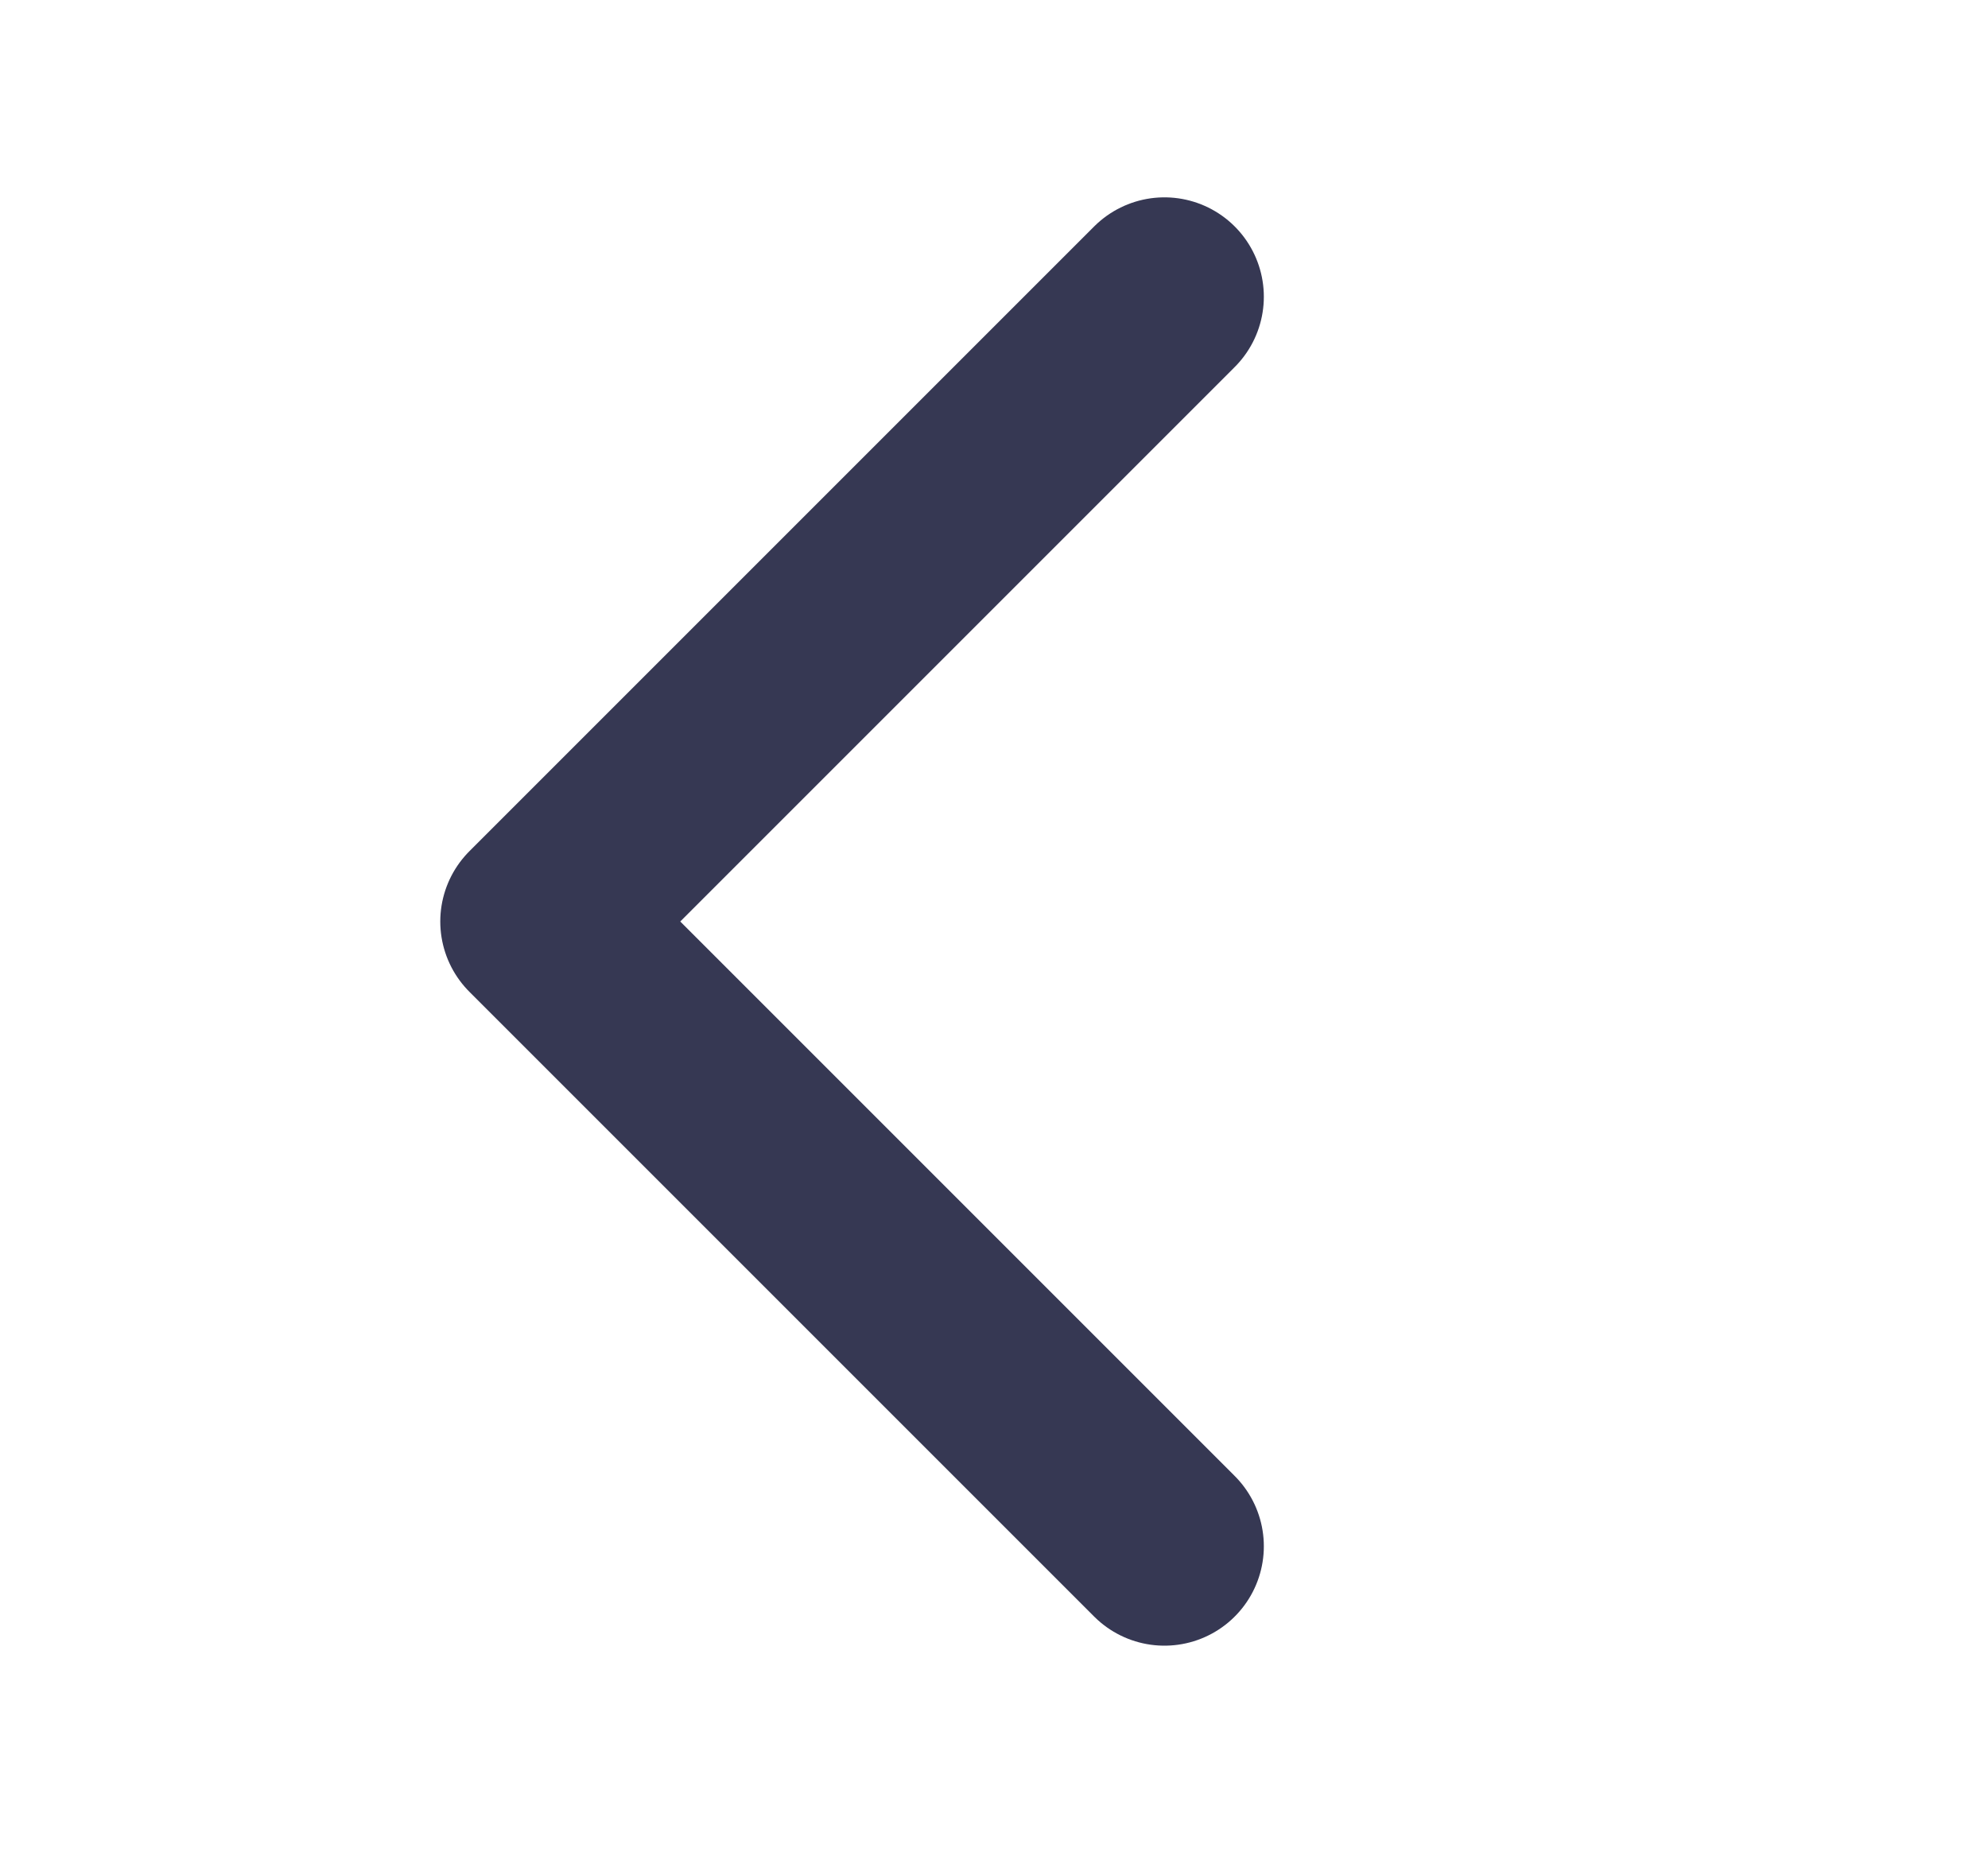
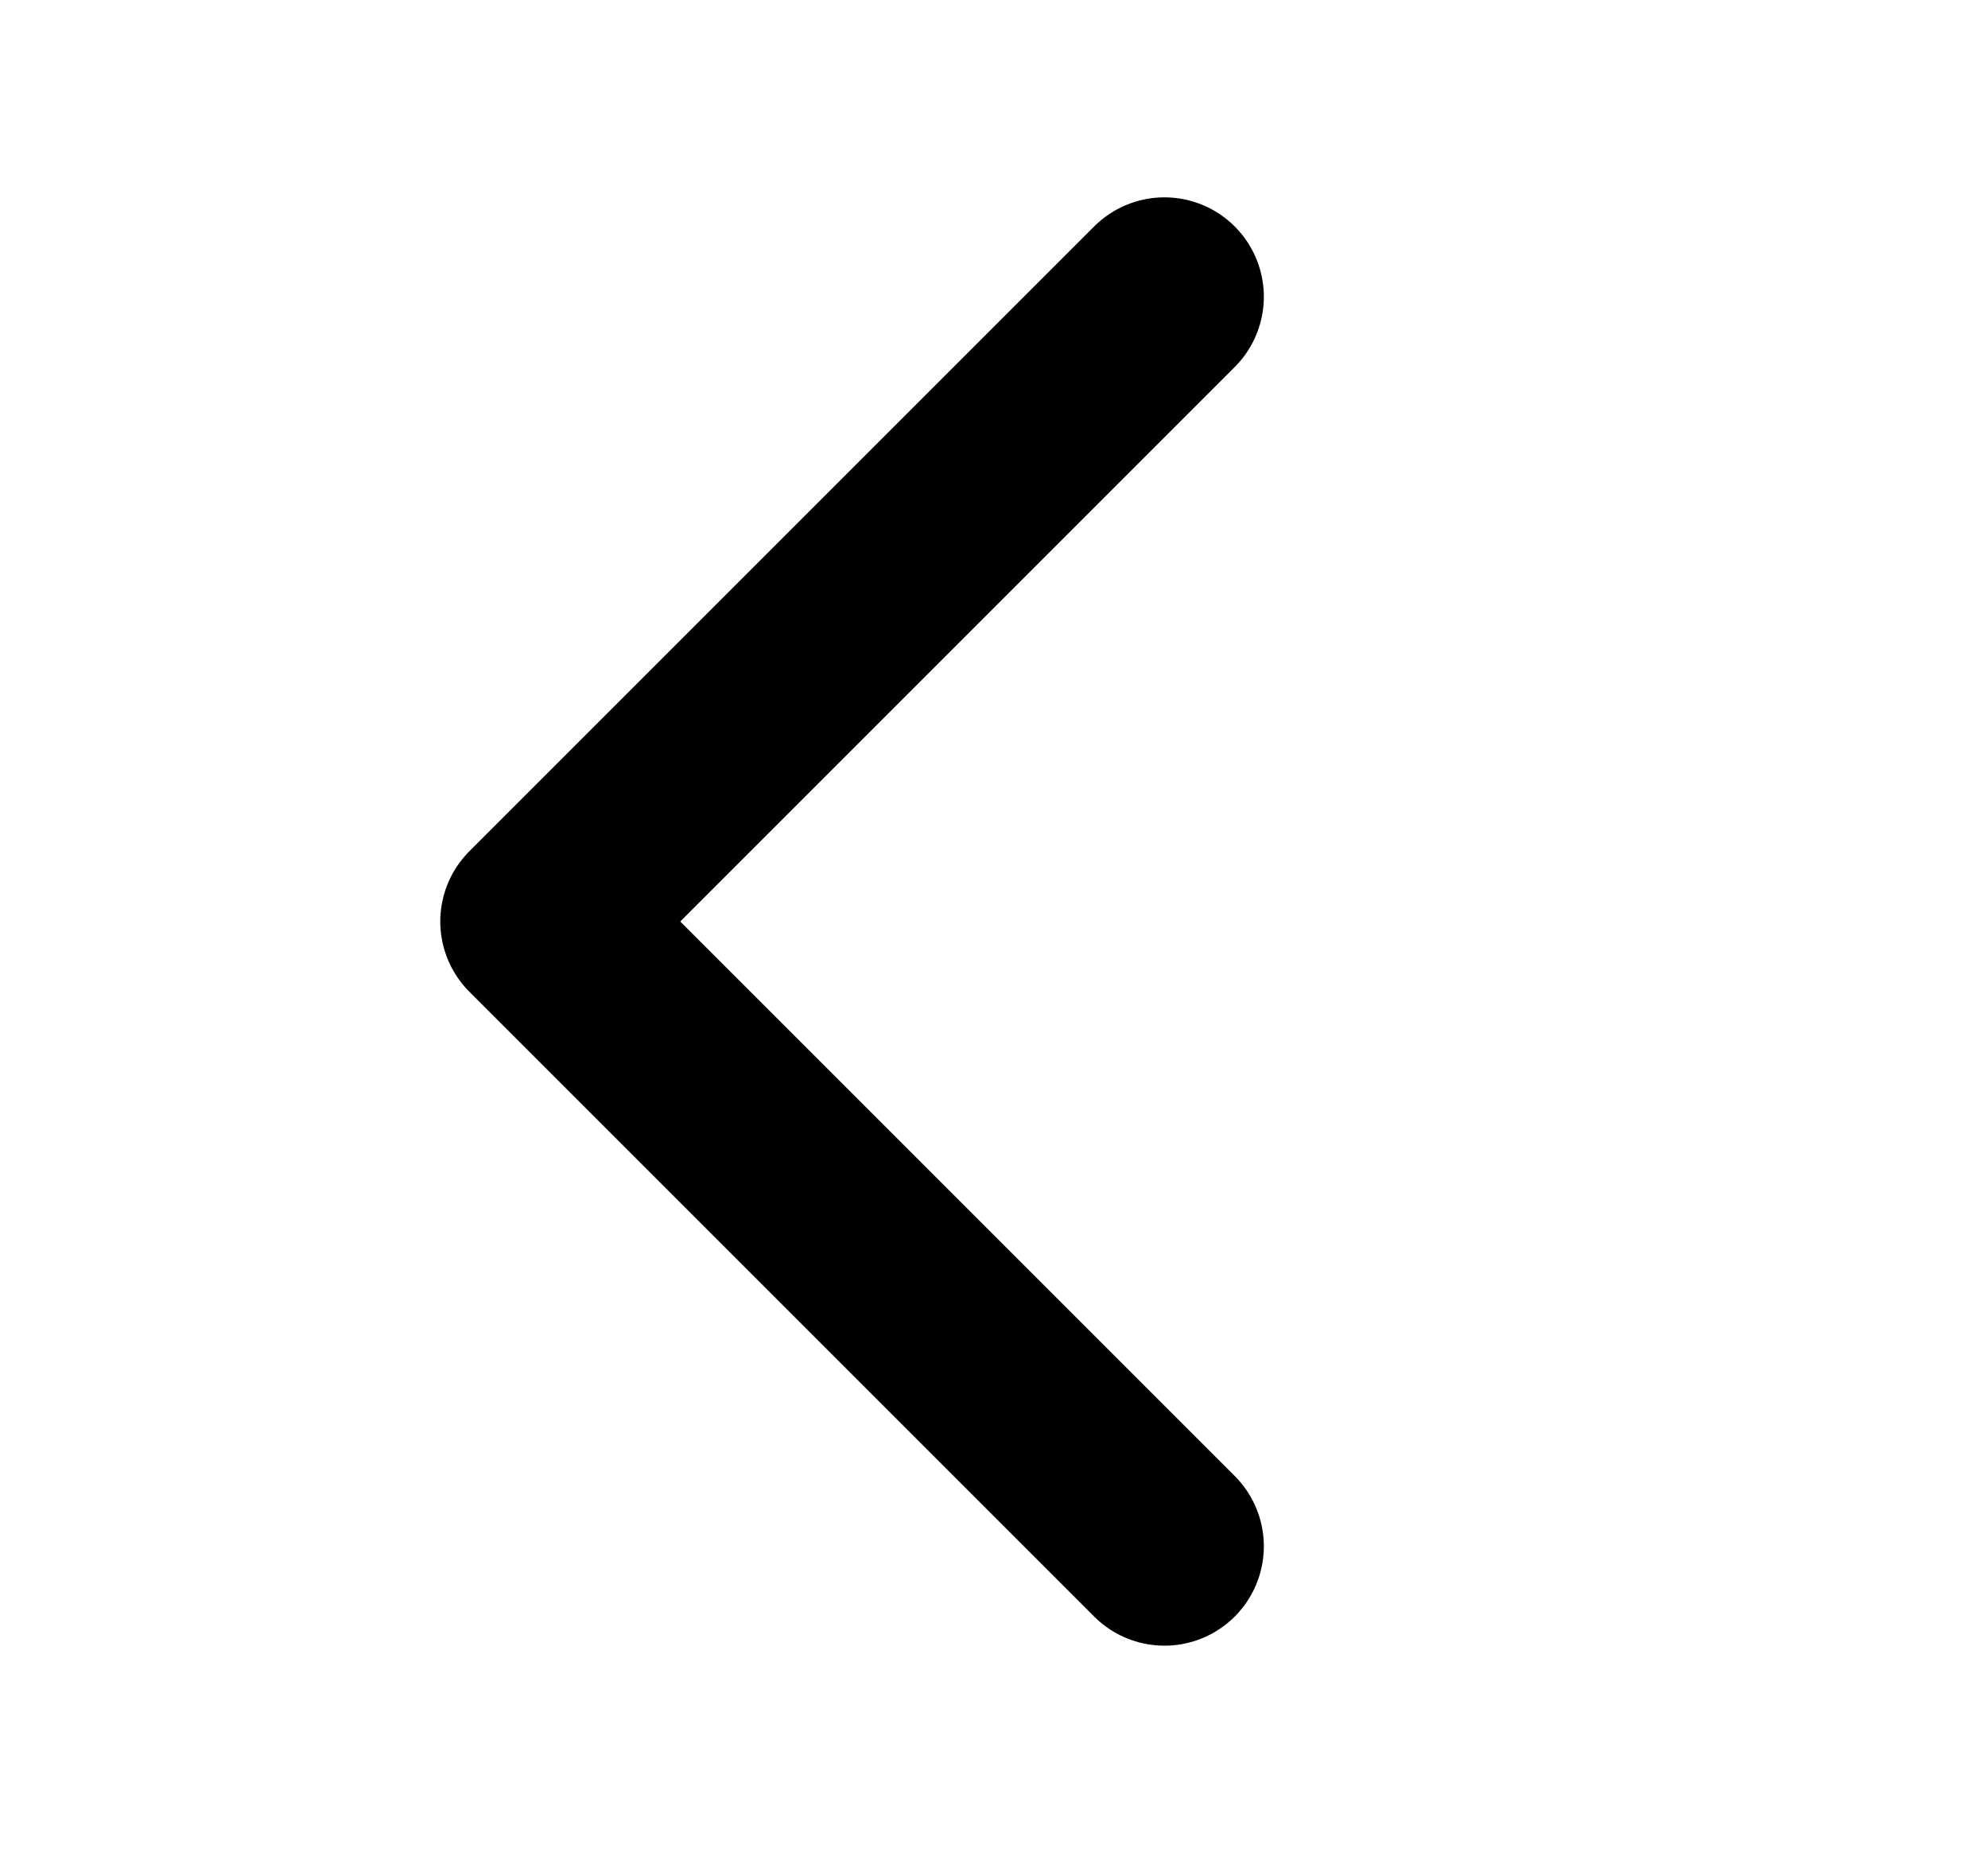
- <svg xmlns="http://www.w3.org/2000/svg" width="15" height="14" viewBox="0 0 15 14" fill="none">
-   <path d="M8.786 11.667L4.072 6.953L8.786 2.239" stroke="#363853" stroke-width="1.5" stroke-linecap="round" stroke-linejoin="round" />
+ <svg xmlns="http://www.w3.org/2000/svg" width="15" height="14" viewBox="0 0 15 14" fill="none" class="icon">
+   <path d="M8.786 11.667L4.072 6.953L8.786 2.239" stroke="currentColor" stroke-width="1.5" stroke-linecap="round" stroke-linejoin="round" />
</svg>
